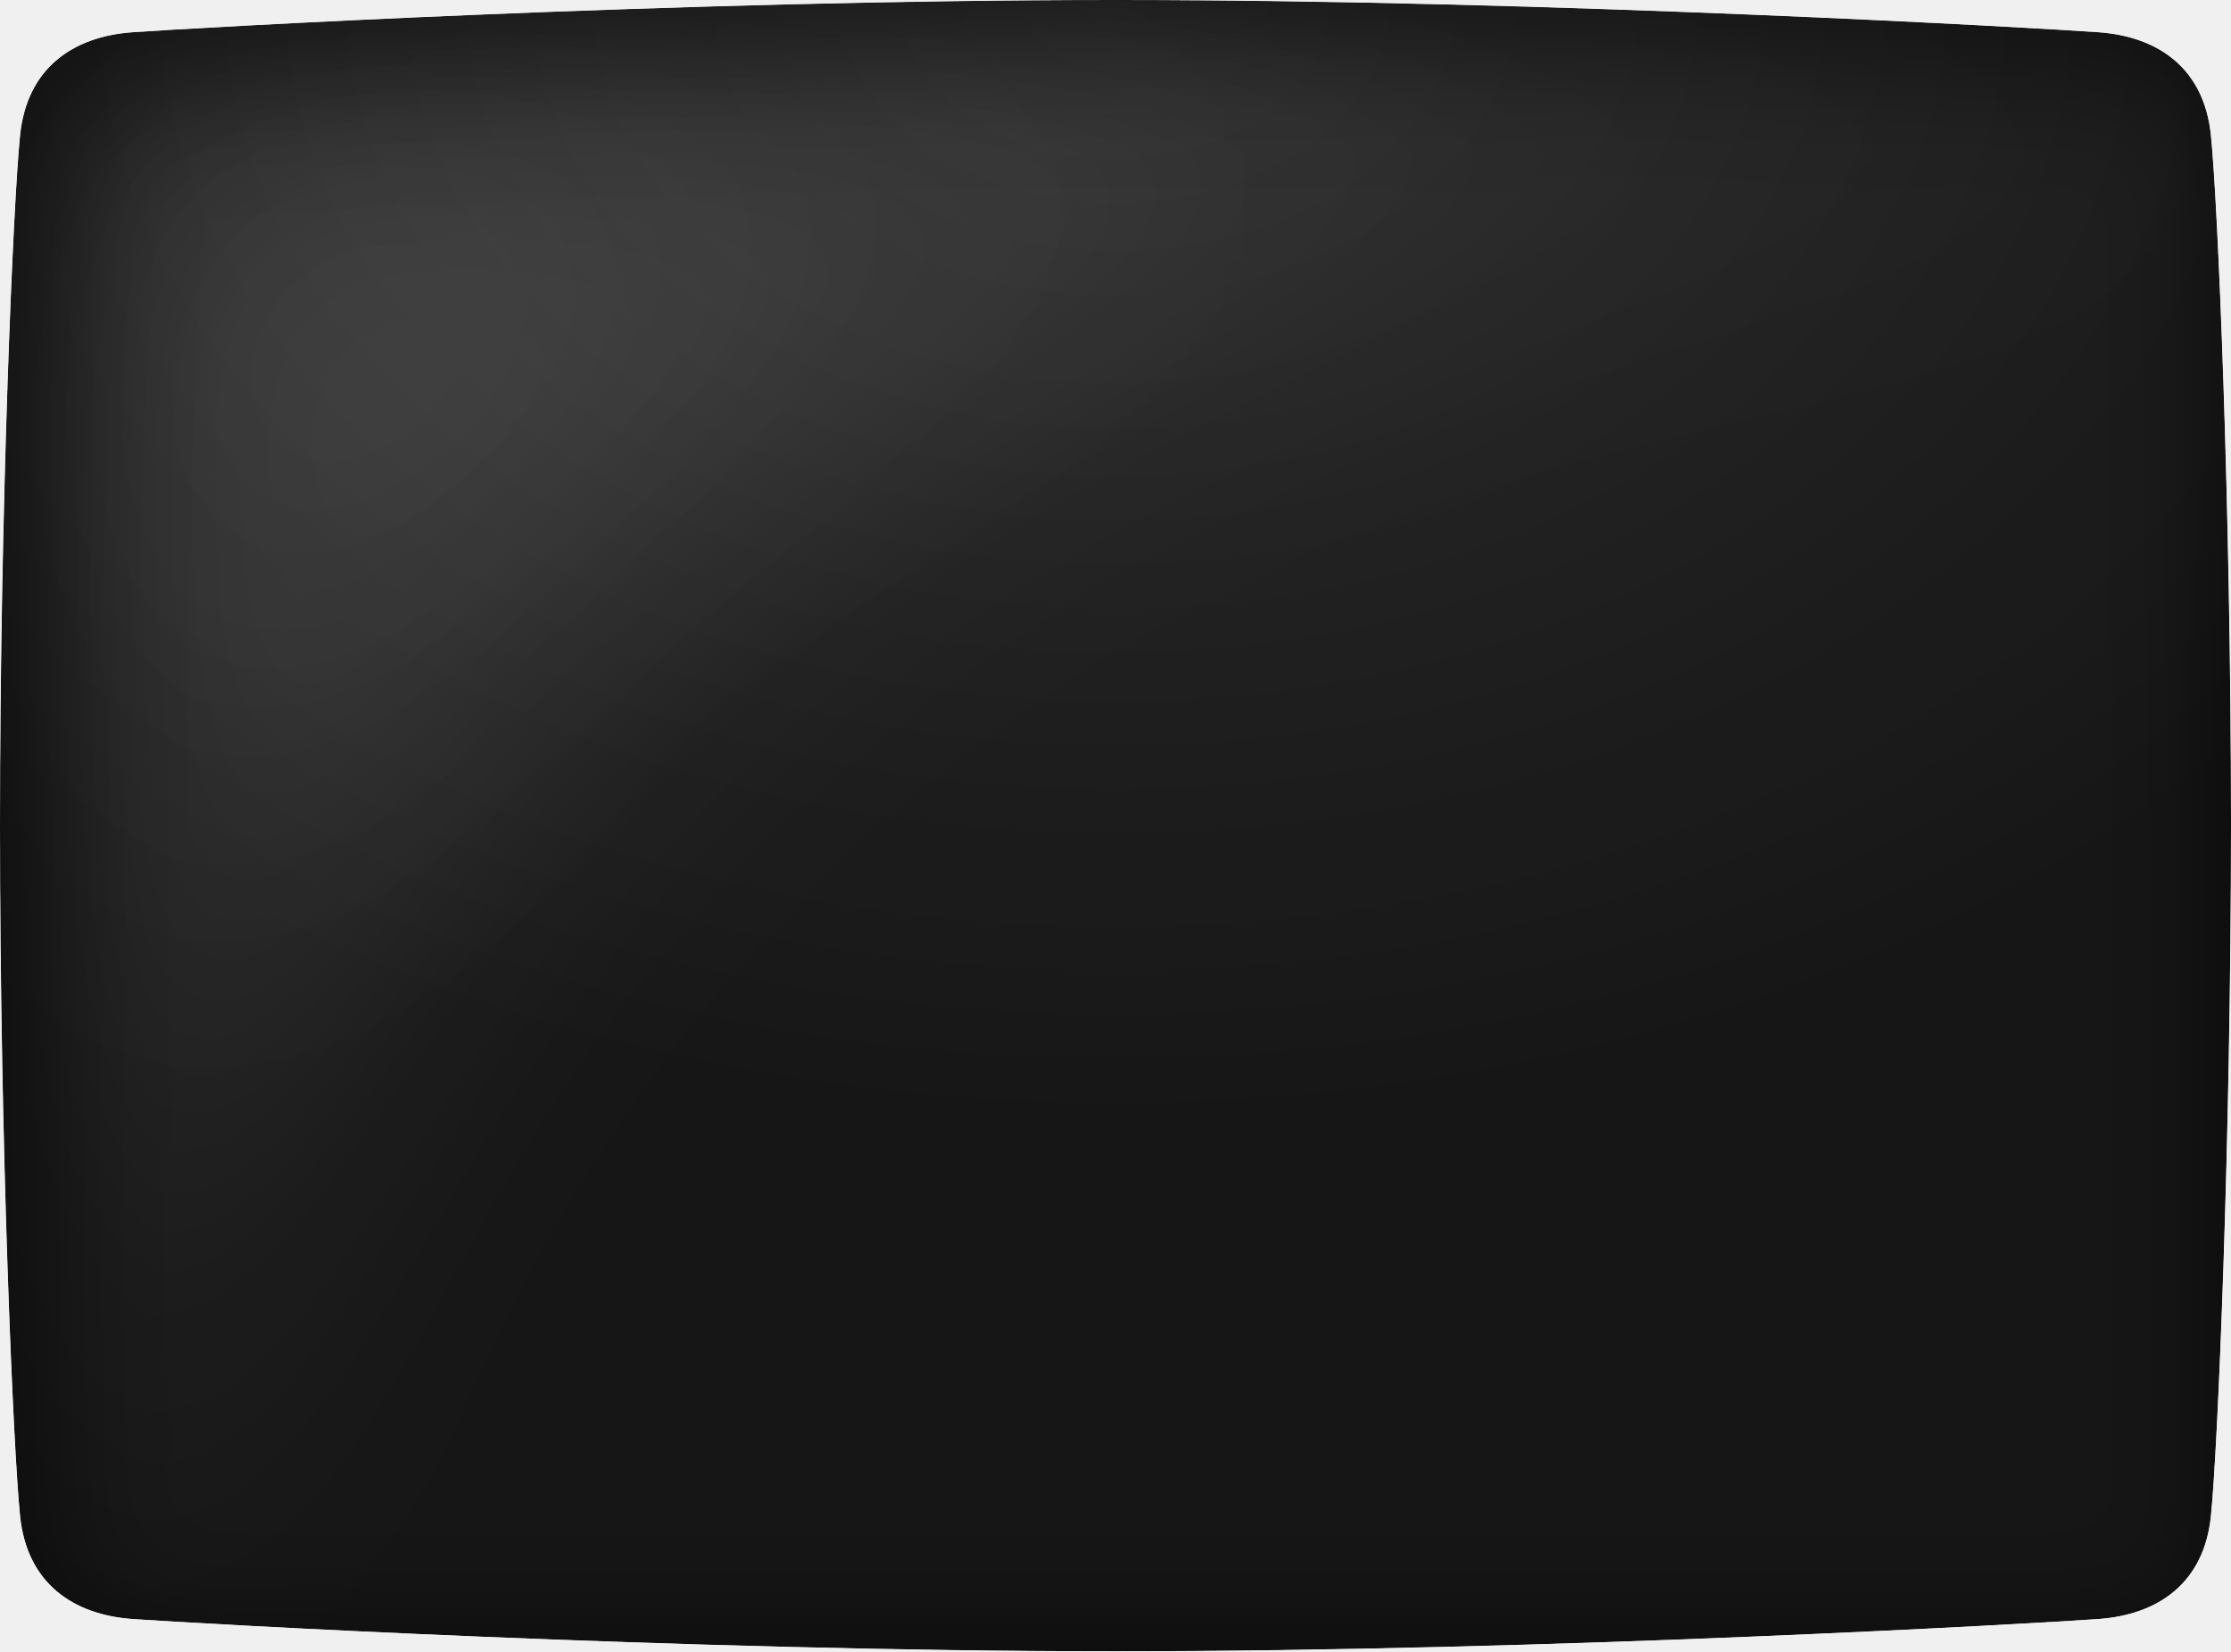
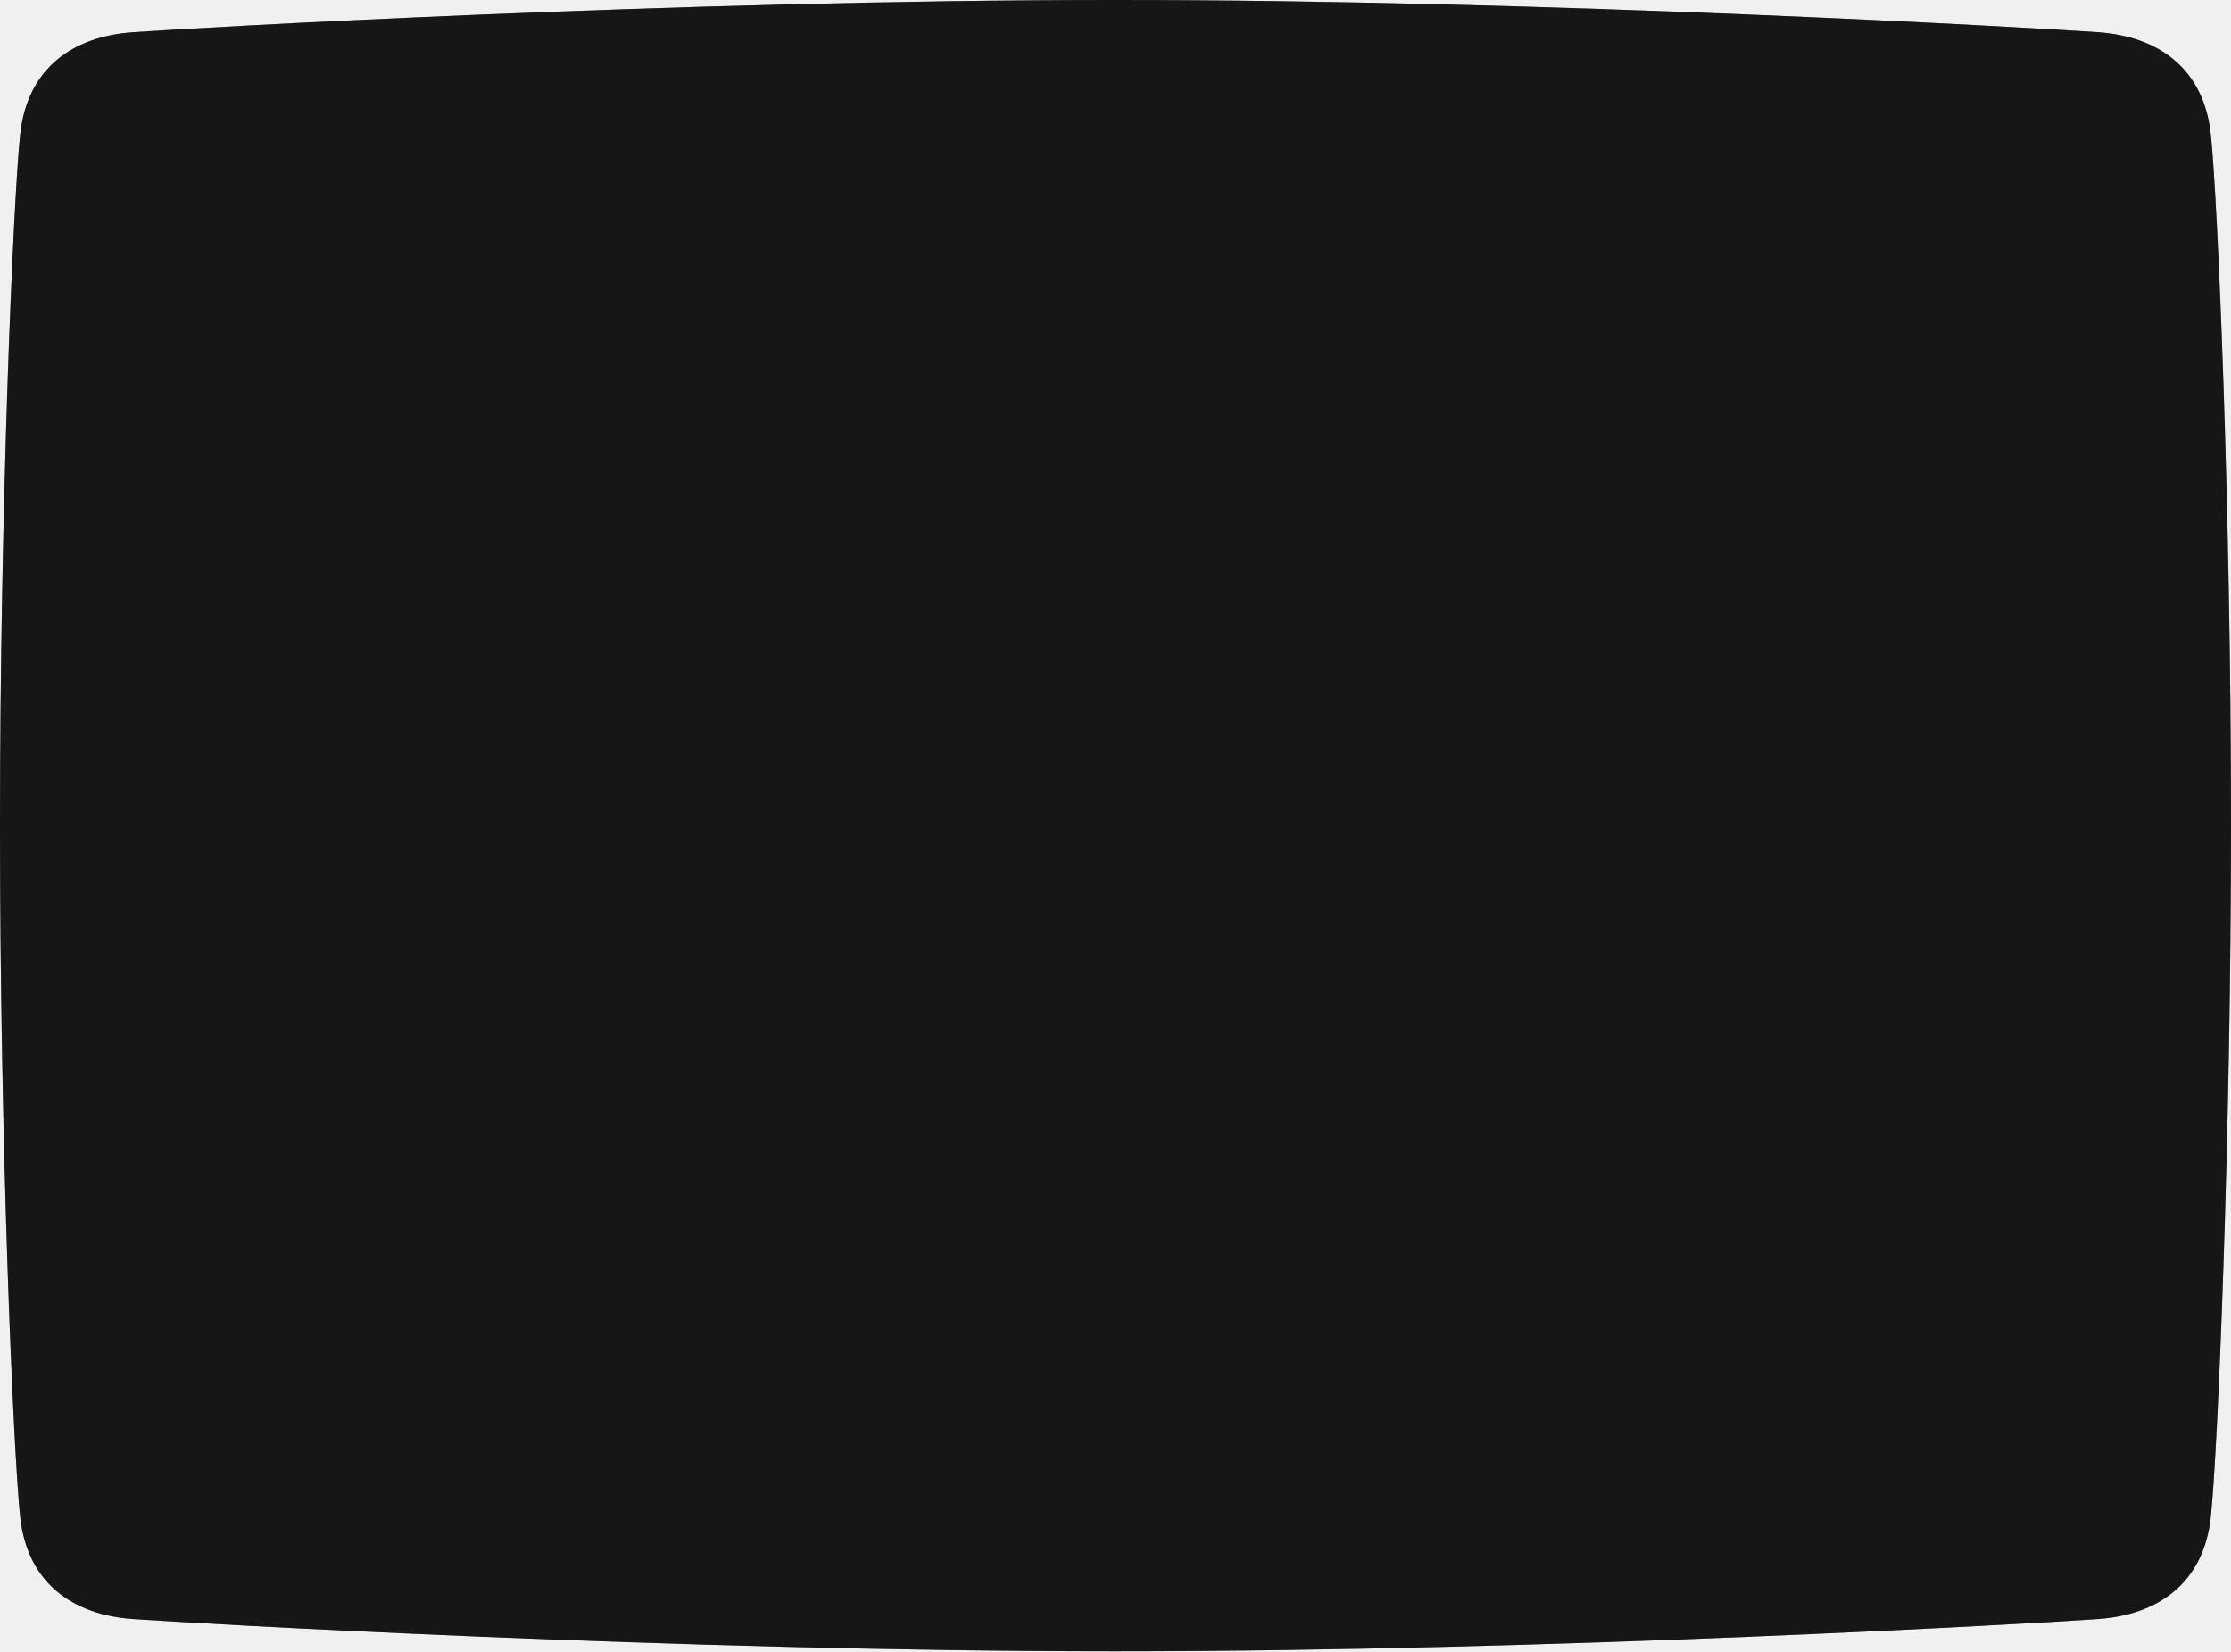
<svg xmlns="http://www.w3.org/2000/svg" width="554" height="410" fill="none" viewBox="0 0 554 410">
-   <mask id="display-mask" width="554" height="410" x="0" y="0" maskUnits="userSpaceOnUse" style="mask-type: alpha">
-     <path fill="#000" d="M277 0c108.642 0 229 6.942 244 8s26.281 9 28 25.5c1.712 16.43 4.971 92.248 4.999 170.5v.5l.001.5c-.028 78.261-3.288 155.07-5 171.5-1.719 16.5-13 24.442-28 25.5s-135.358 8-244 8-229-6.942-244-8-26.28-9-28-25.5S0 283.605 0 205 3.28 50 5 33.5 18 9.058 33 8s135.358-8 244-8" class="mask" />
-   </mask>
-   <g mask="url(#display-mask)">
-     <path fill="#000" d="M277 0c108.642 0 229 6.942 244 8s26.281 9 28 25.5c1.712 16.43 4.971 92.248 4.999 170.5v.5l.001.5c-.028 78.261-3.288 155.07-5 171.5-1.719 16.5-13 24.442-28 25.5s-135.358 8-244 8-229-6.942-244-8-26.28-9-28-25.5S0 283.605 0 205 3.28 50 5 33.5 18 9.058 33 8s135.358-8 244-8" class="background" />
-     <path fill="#363636" d="M277 0c108.642 0 229 6.942 244 8s26.281 9 28 25.5c1.712 16.43 4.971 92.248 4.999 170.5v.5l.001.5c-.028 78.261-3.288 155.07-5 171.5-1.719 16.5-13 24.442-28 25.5s-135.358 8-244 8-229-6.942-244-8-26.28-9-28-25.5S0 283.605 0 205 3.28 50 5 33.5 18 9.058 33 8s135.358-8 244-8" class="color-cast" opacity=".4" />
-     <path fill="url(#display-glare-3-gradient)" d="M277 0c108.642 0 229 6.942 244 8s26.281 9 28 25.5c1.712 16.43 4.971 92.248 4.999 170.5v.5l.001.5c-.028 78.261-3.288 155.07-5 171.5-1.719 16.5-13 24.442-28 25.5s-135.358 8-244 8-229-6.942-244-8-26.28-9-28-25.5S0 283.605 0 205 3.28 50 5 33.5 18 9.058 33 8s135.358-8 244-8" class="glare-3" opacity=".1" />
-     <g class="glare-2" filter="url(#display-glare-2-blur)" opacity=".1">
-       <path fill="#fff" d="M16 16v410C49.081 216.879 217.762 55.61 428.157 31.95L570 16z" />
-     </g>
-     <g class="glare-1" filter="url(#display-glare-1-blur)" opacity=".1">
-       <path fill="#fff" d="M40 40v205C56.54 140.44 140.881 59.805 246.079 47.975L317 40z" />
-     </g>
-     <g class="shadow" filter="url(#display-inner-shadow)" style="mix-blend-mode: plus-darker">
-       <path fill="#000" fill-opacity=".01" d="M277 0c108.642 0 229 6.942 244 8s26.281 9 28 25.5c1.712 16.43 4.971 92.248 4.999 170.5v.5l.001.5c-.028 78.261-3.288 155.07-5 171.5-1.719 16.5-13 24.442-28 25.5s-135.358 8-244 8-229-6.942-244-8-26.28-9-28-25.5S0 283.605 0 205 3.28 50 5 33.5 18 9.058 33 8s135.358-8 244-8" />
-     </g>
-   </g>
-   <defs>
-     <filter id="display-glare-2-blur" width="714" height="570" x="-64" y="-64" color-interpolation-filters="sRGB" filterUnits="userSpaceOnUse">
-       <feFlood flood-opacity="0" result="BackgroundImageFix" />
-       <feBlend in="SourceGraphic" in2="BackgroundImageFix" result="shape" />
-       <feGaussianBlur result="effect1_foregroundBlur_335_2132" stdDeviation="40" />
-     </filter>
-     <filter id="display-glare-1-blur" width="469" height="397" x="-56" y="-56" color-interpolation-filters="sRGB" filterUnits="userSpaceOnUse">
-       <feFlood flood-opacity="0" result="BackgroundImageFix" />
-       <feBlend in="SourceGraphic" in2="BackgroundImageFix" result="shape" />
-       <feGaussianBlur result="effect1_foregroundBlur_335_2132" stdDeviation="48" />
-     </filter>
-     <filter id="display-inner-shadow" width="562" height="418" x="0" y="0" color-interpolation-filters="sRGB" filterUnits="userSpaceOnUse">
-       <feFlood flood-opacity="0" result="BackgroundImageFix" />
-       <feBlend in="SourceGraphic" in2="BackgroundImageFix" result="shape" />
-       <feColorMatrix in="SourceAlpha" result="hardAlpha" values="0 0 0 0 0 0 0 0 0 0 0 0 0 0 0 0 0 0 127 0" />
-       <feOffset dx="8" dy="8" />
-       <feGaussianBlur stdDeviation="16" />
-       <feComposite in2="hardAlpha" k2="-1" k3="1" operator="arithmetic" />
-       <feColorMatrix values="0 0 0 0 0 0 0 0 0 0 0 0 0 0 0 0 0 0 0.5 0" />
-       <feBlend in2="shape" result="effect1_innerShadow_335_2132" />
-     </filter>
-     <radialGradient id="display-glare-3-gradient" cx="0" cy="0" r="1" gradientTransform="matrix(0 280 -378.341 0 277 0)" gradientUnits="userSpaceOnUse">
-       <stop stop-color="#fff" />
-       <stop offset="1" stop-color="#fff" stop-opacity="0" />
-     </radialGradient>
-   </defs>
+   <path fill="#000" d="M277 0c108.642 0 229 6.942 244 8s26.281 9 28 25.5c1.712 16.43 4.971 92.248 4.999 170.5v.5l.001.5c-.028 78.261-3.288 155.07-5 171.5-1.719 16.5-13 24.442-28 25.5s-135.358 8-244 8-229-6.942-244-8-26.28-9-28-25.5S0 283.605 0 205 3.28 50 5 33.5 18 9.058 33 8s135.358-8 244-8" class="background" />
+   <path fill="#363636" d="M277 0c108.642 0 229 6.942 244 8s26.281 9 28 25.5c1.712 16.43 4.971 92.248 4.999 170.5v.5l.001.5c-.028 78.261-3.288 155.07-5 171.5-1.719 16.5-13 24.442-28 25.5s-135.358 8-244 8-229-6.942-244-8-26.28-9-28-25.5S0 283.605 0 205 3.28 50 5 33.5 18 9.058 33 8s135.358-8 244-8" class="color-cast" opacity=".4" />
</svg>
